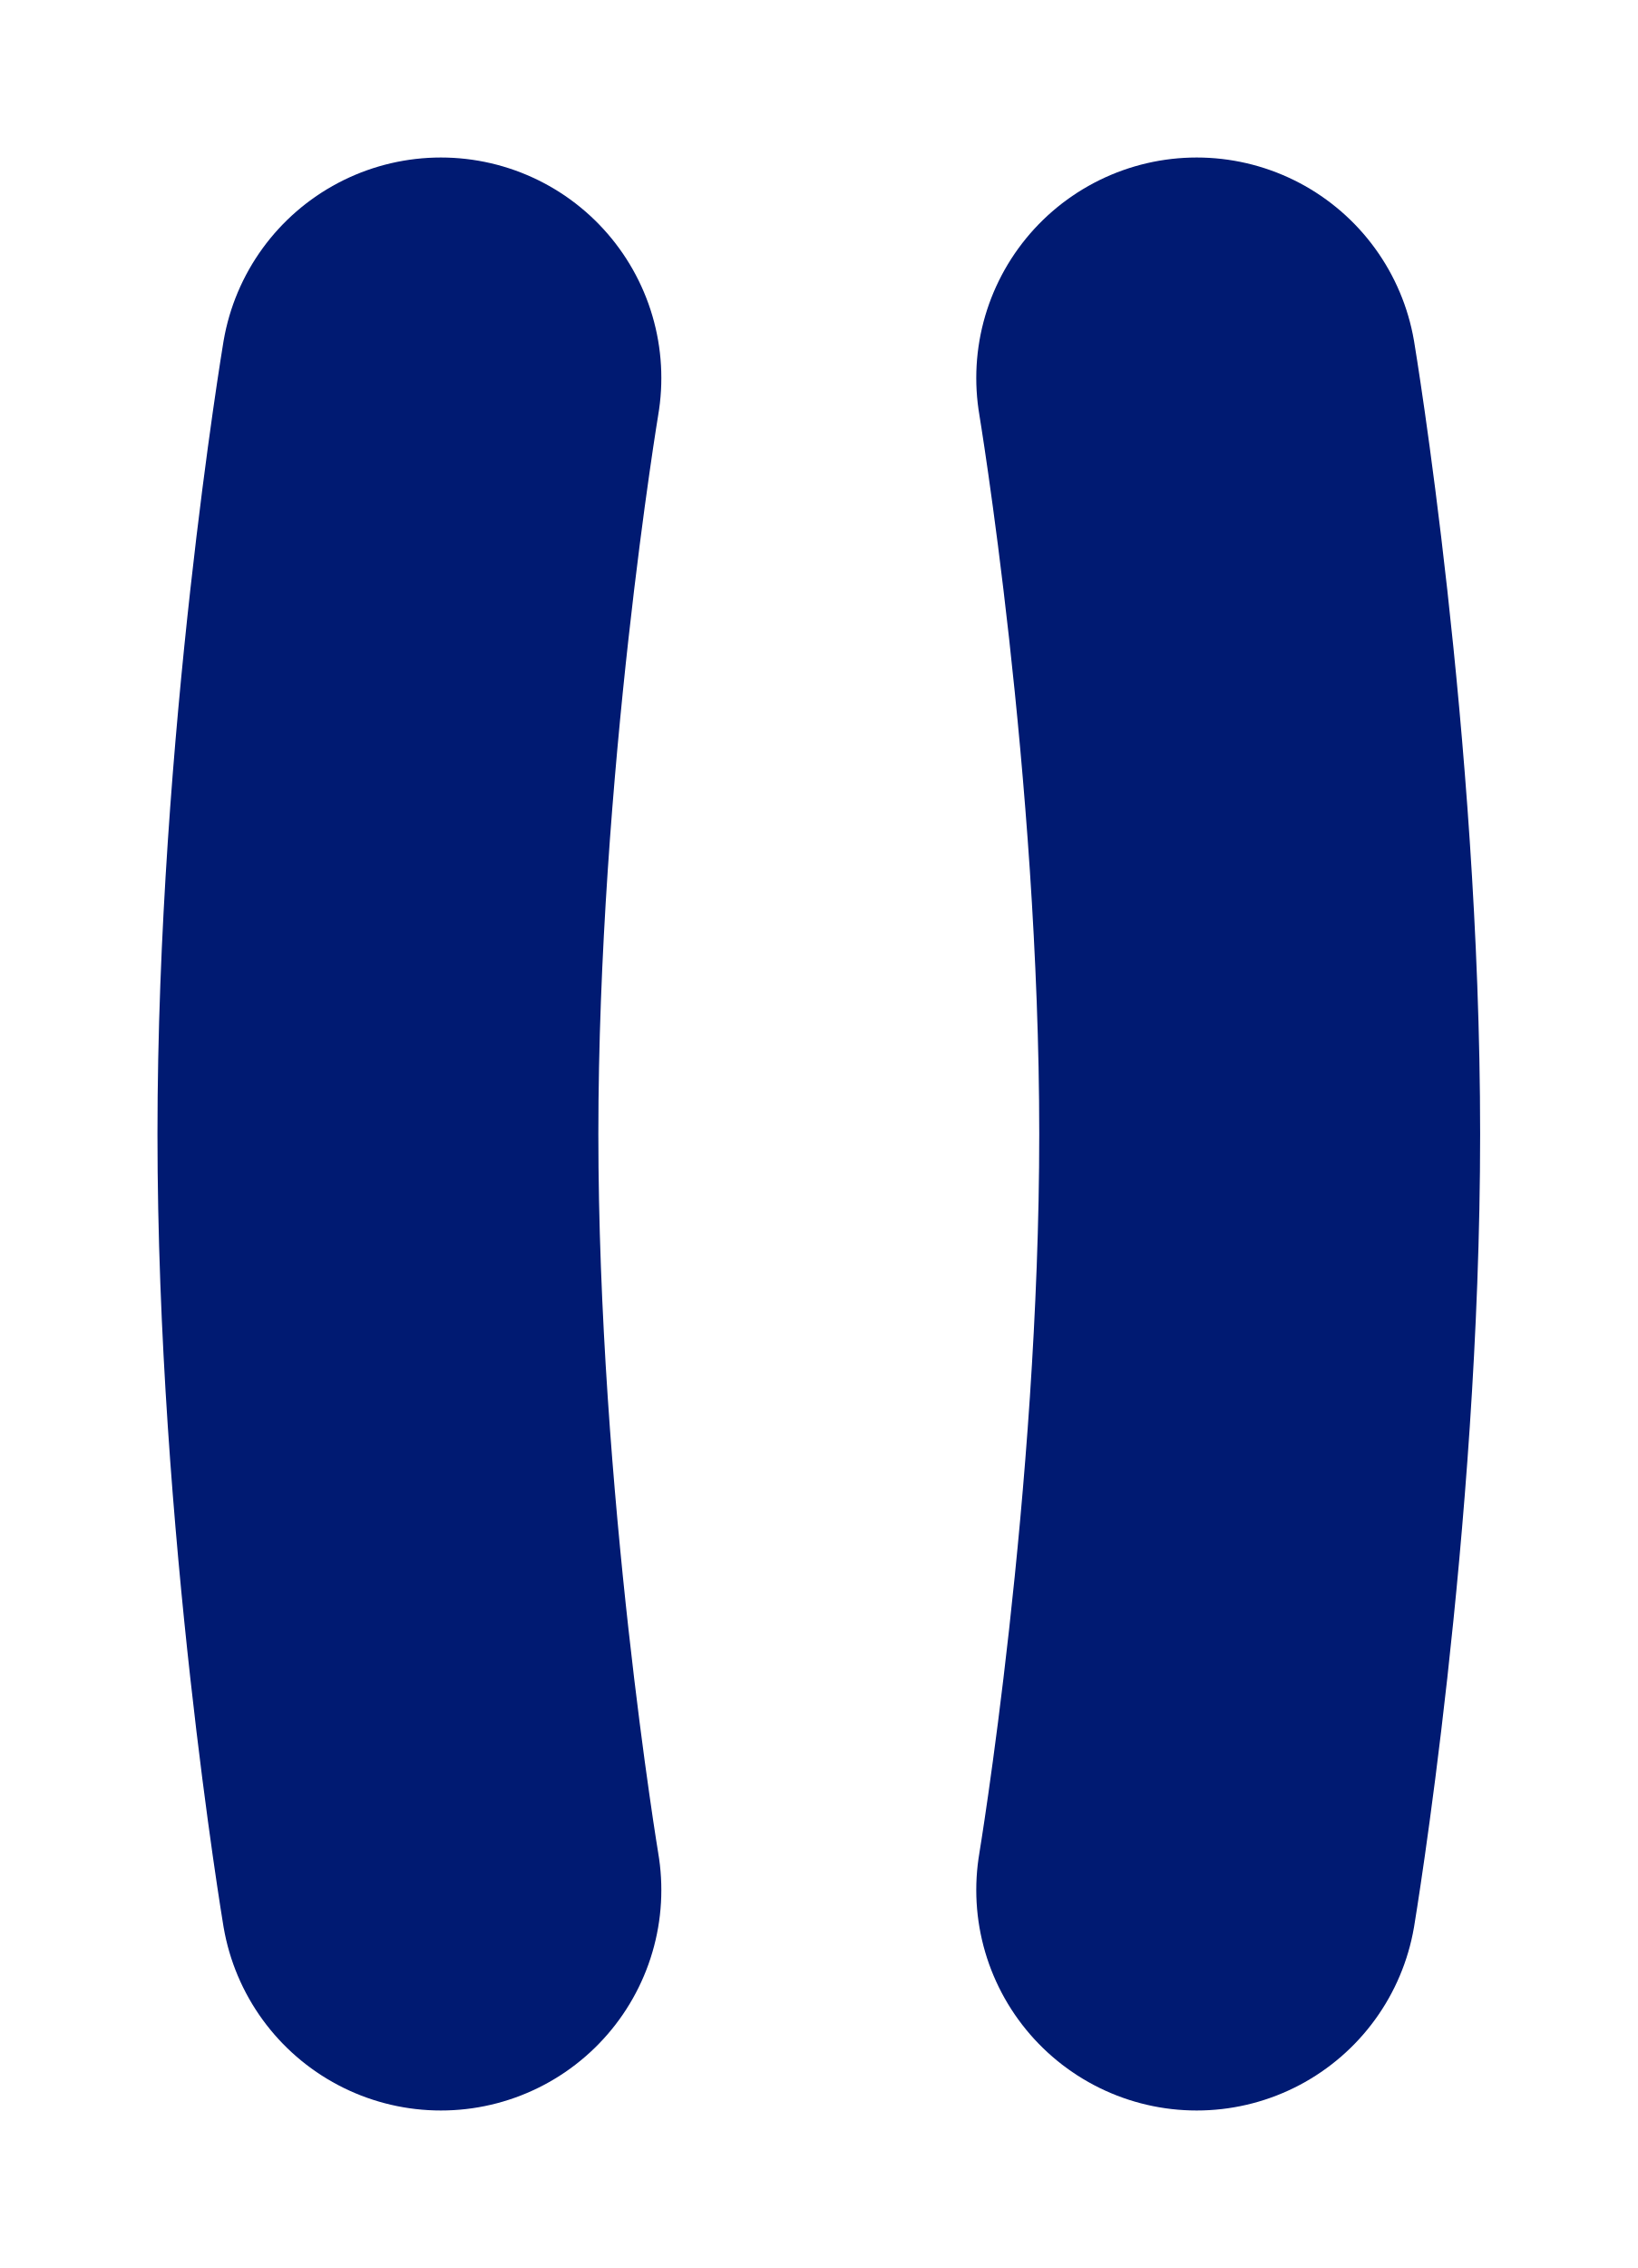
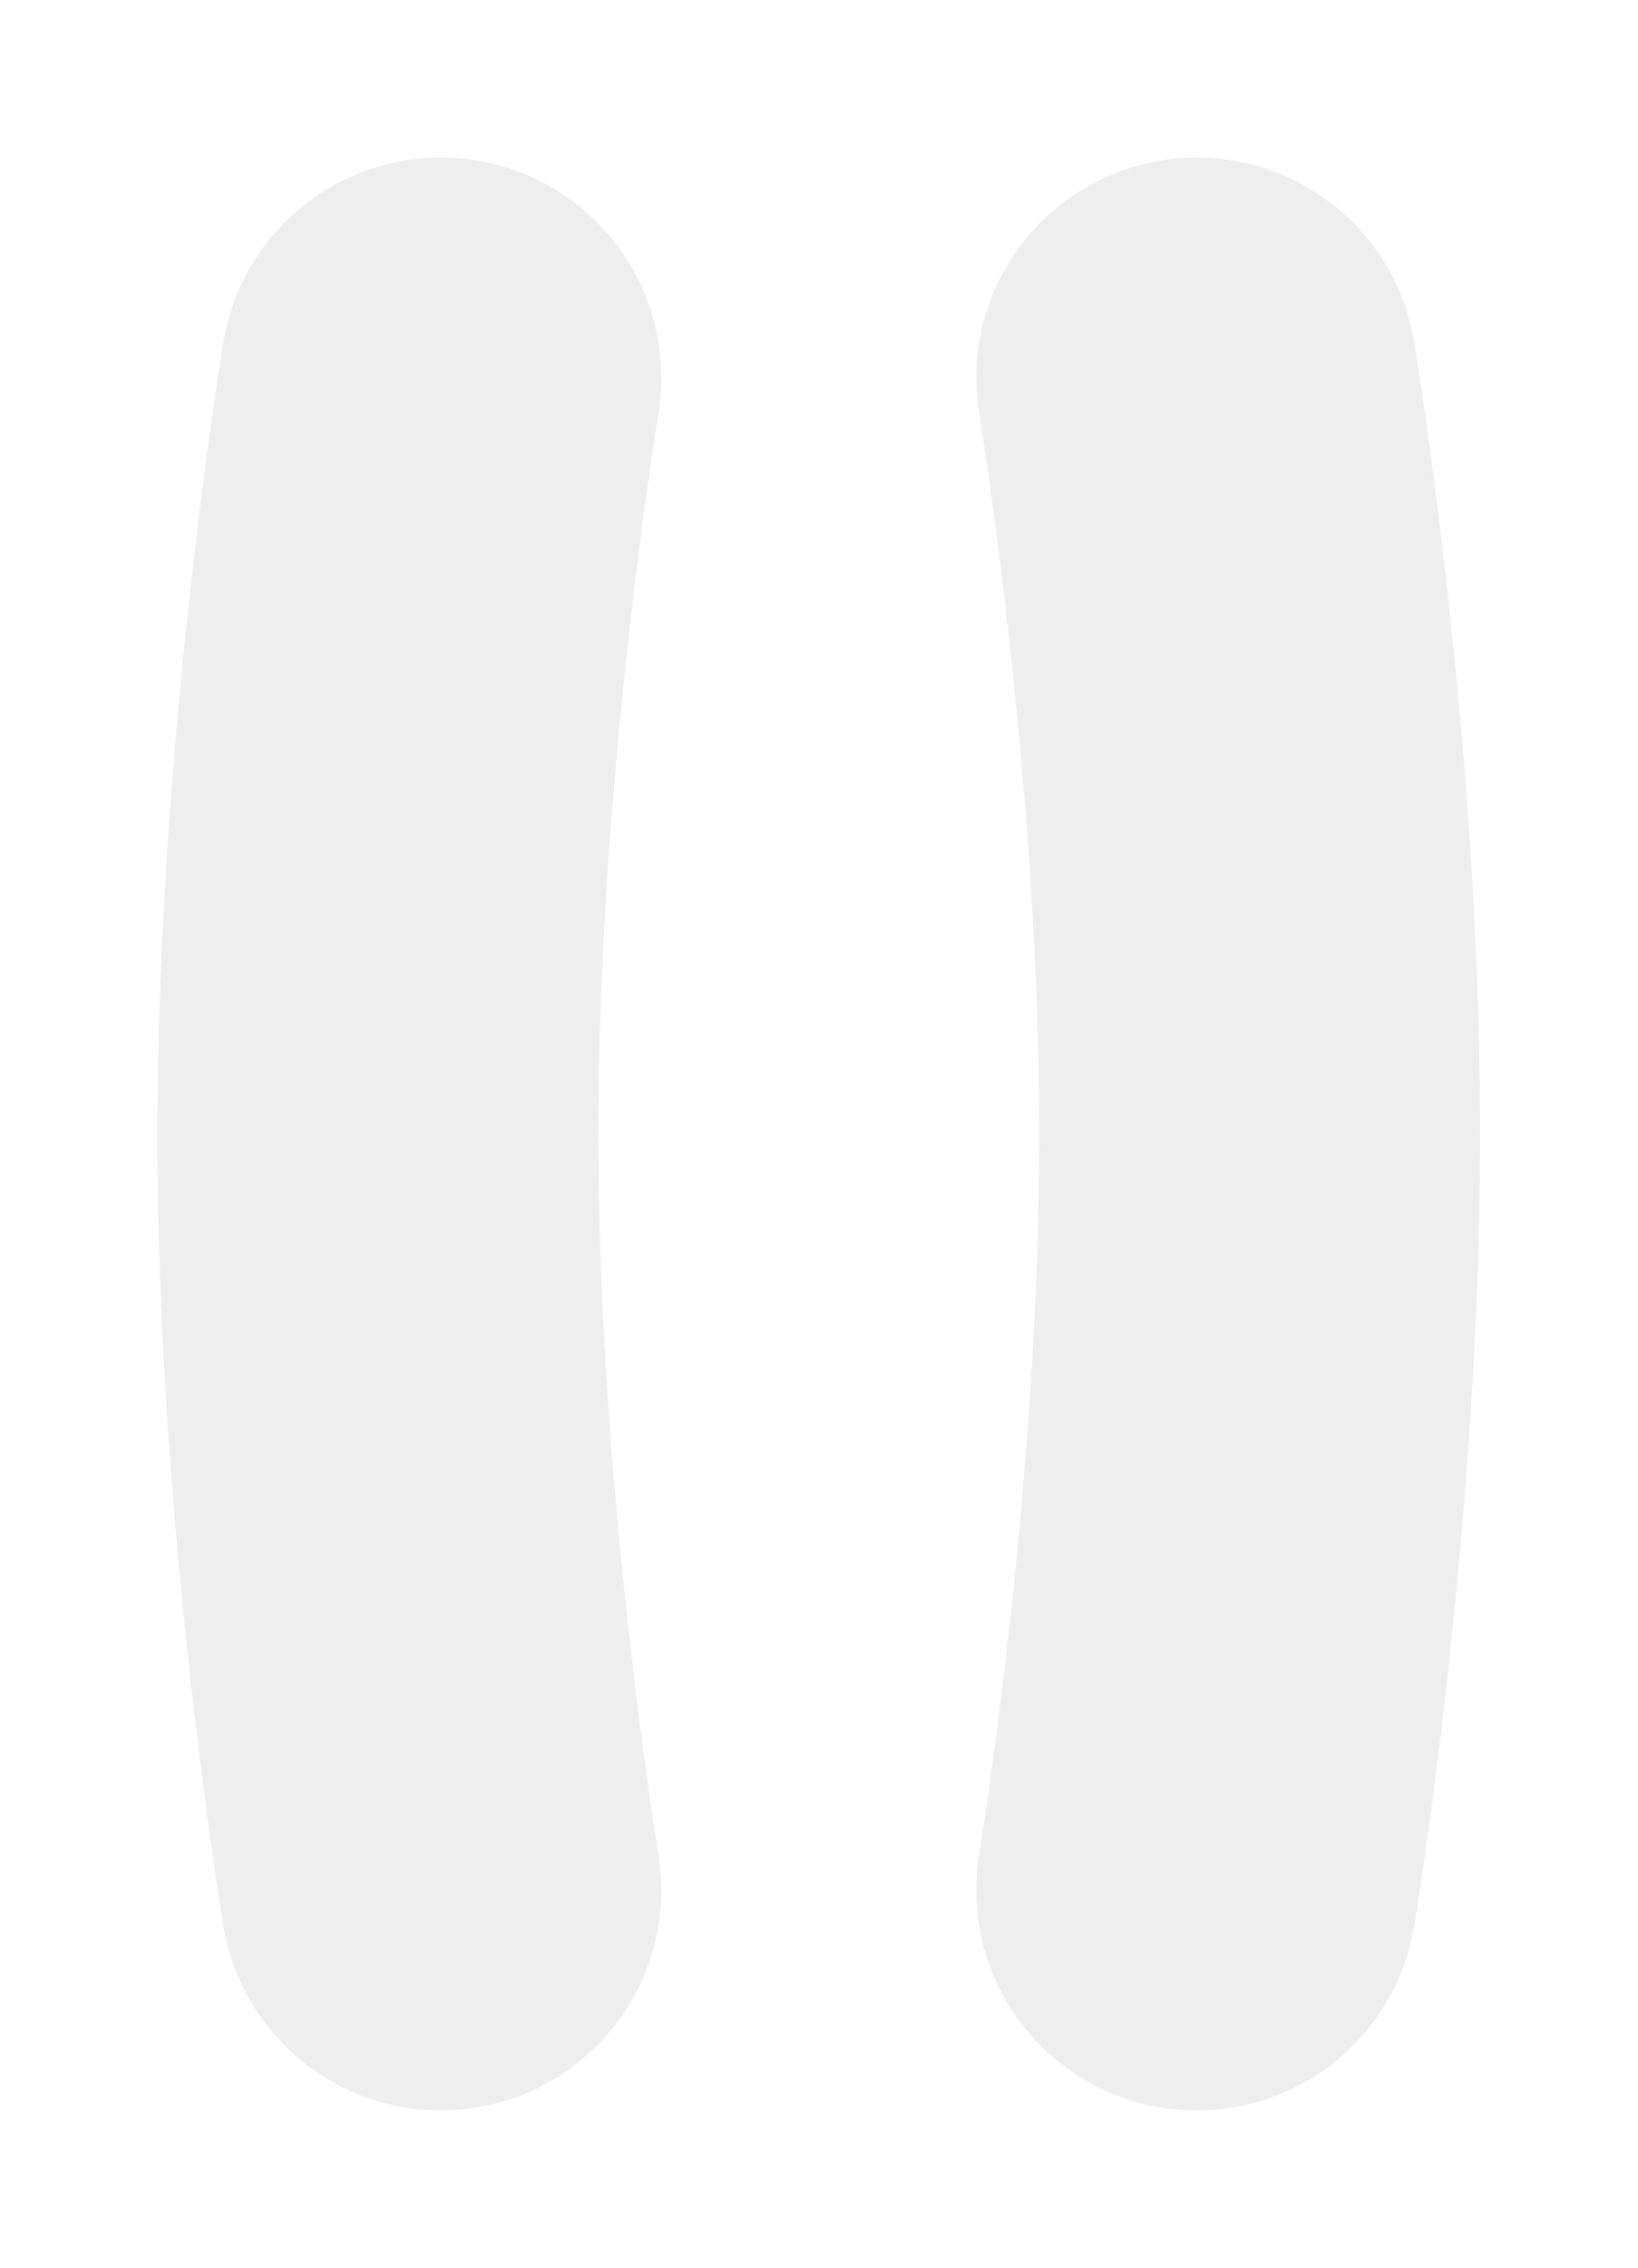
<svg xmlns="http://www.w3.org/2000/svg" viewBox="0 0 13 18" fill="none">
-   <path d="M9.5 3C9.5 3 10 6 10 9C10 12 9.5 15 9.5 15" stroke="#001A72" stroke-width="3.5" stroke-linecap="round" stroke-linejoin="round" />
-   <path d="M3.5 3C3.5 3 3 6 3 9C3 12 3.5 15 3.5 15" stroke="#001A72" stroke-width="3.5" stroke-linecap="round" stroke-linejoin="round" />
+   <path d="M9.5 3C9.5 3 10 6 10 9C10 12 9.5 15 9.5 15" stroke-width="3.5" stroke-linecap="round" stroke="#EEEEEE" stroke-linejoin="round" />
+   <path d="M3.5 3C3.5 3 3 6 3 9C3 12 3.5 15 3.5 15" stroke-width="3.5" stroke-linecap="round" stroke="#EEEEEE" stroke-linejoin="round" />
</svg>
